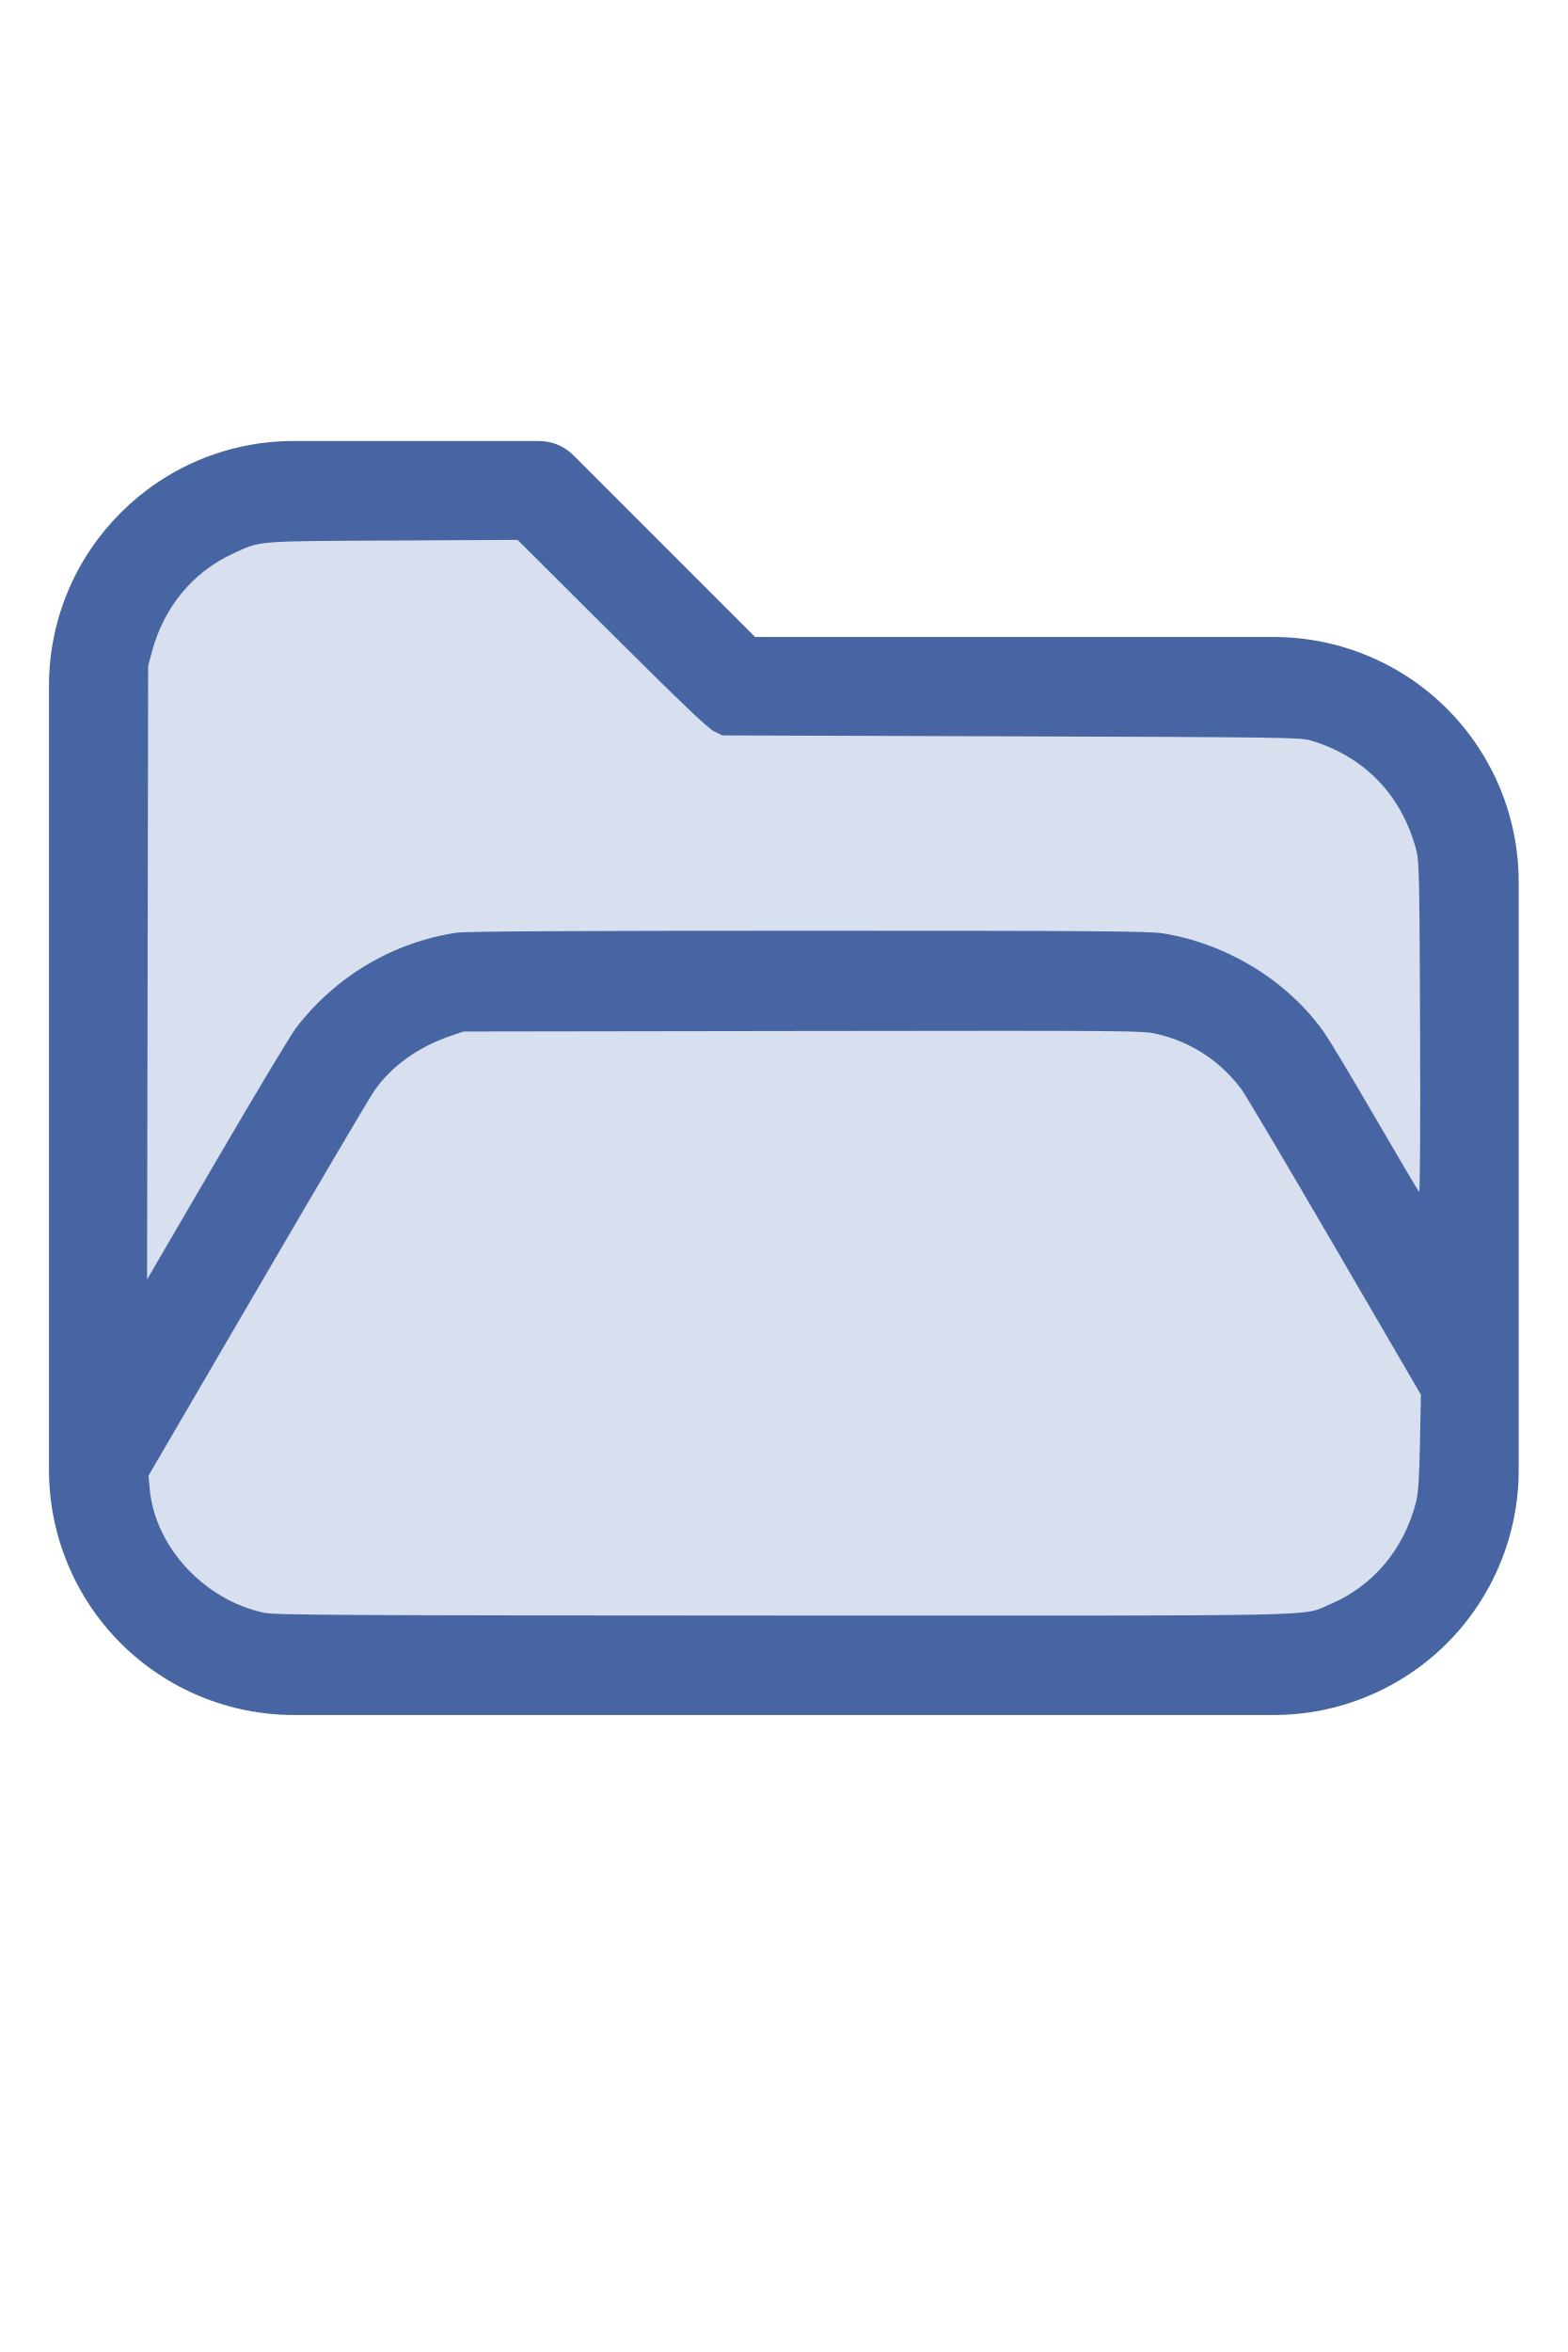
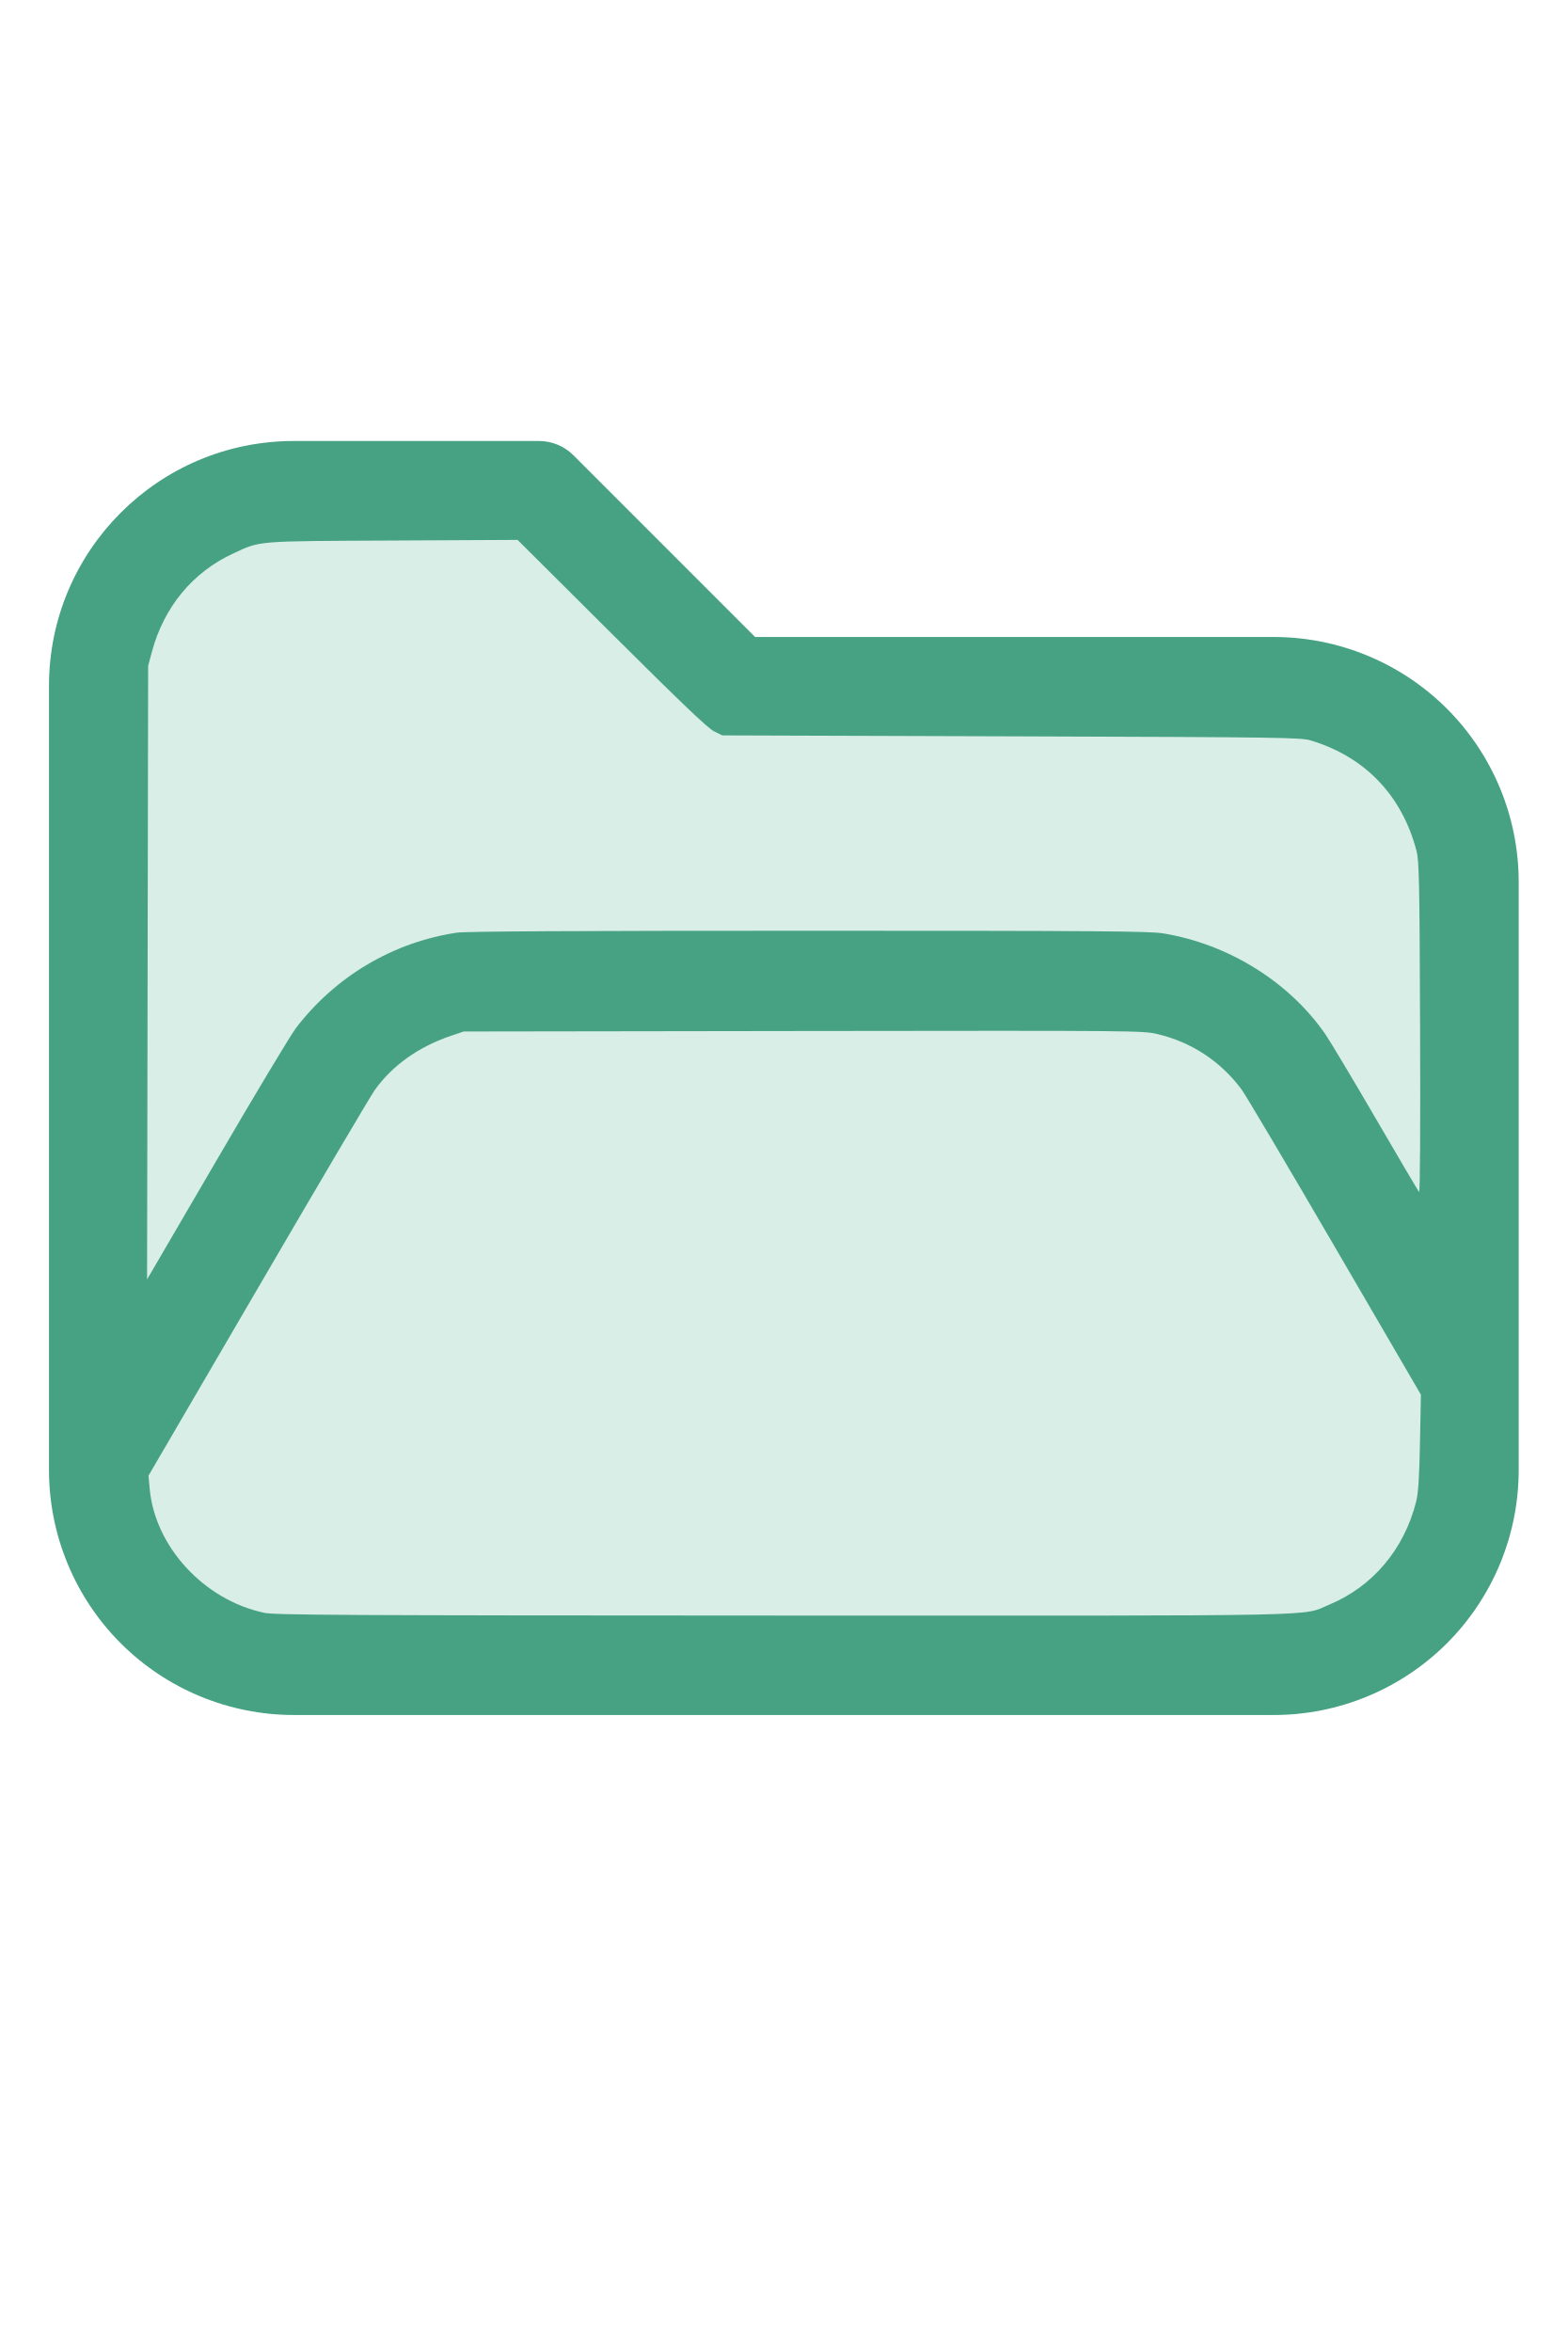
<svg xmlns="http://www.w3.org/2000/svg" version="1.1" width="16" height="24" viewBox="0 0 32 32" xml:space="preserve">
-   <g style="fill:#4665A2;">
+   <g style="fill:#46A283;">
    <path d="M1,5.998l0,16.002c-0,1.326 0.527,2.598 1.464,3.536c0.938,0.937 2.21,1.464 3.536,1.464c5.322,0 14.678,-0 20,0c1.326,0 2.598,-0.527 3.536,-1.464c0.937,-0.938 1.464,-2.21 1.464,-3.536c0,-3.486 0,-8.514 0,-12c0,-1.326 -0.527,-2.598 -1.464,-3.536c-0.938,-0.937 -2.21,-1.464 -3.536,-1.464c-0,0 -10.586,0 -10.586,0c0,-0 -3.707,-3.707 -3.707,-3.707c-0.187,-0.188 -0.442,-0.293 -0.707,-0.293l-5.002,0c-2.76,0 -4.998,2.238 -4.998,4.998Zm28,14.415l-3.456,-5.925c-0.538,-0.921 -1.524,-1.488 -2.591,-1.488c-0,0 -12.905,0 -12.906,0c-1.067,0 -2.053,0.567 -2.591,1.488l-4.453,7.635c0.03,0.751 0.342,1.465 0.876,1.998c0.562,0.563 1.325,0.879 2.121,0.879l20,0c0.796,0 1.559,-0.316 2.121,-0.879c0.563,-0.562 0.879,-1.325 0.879,-2.121l0,-1.587Zm0,-3.969l0,-6.444c0,-0.796 -0.316,-1.559 -0.879,-2.121c-0.562,-0.563 -1.325,-0.879 -2.121,-0.879c-7.738,0 -11,0 -11,0c-0.265,0 -0.52,-0.105 -0.707,-0.293c-0,0 -3.707,-3.707 -3.707,-3.707c-0,0 -4.588,0 -4.588,0c-1.656,0 -2.998,1.342 -2.998,2.998l0,12.16l2.729,-4.677c0.896,-1.536 2.54,-2.481 4.318,-2.481c3.354,0 9.552,0 12.906,0c1.778,0 3.422,0.945 4.318,2.481l1.729,2.963Z" id="path2" />
  </g>
-   <g style="fill:#D8DFEE;stroke-width:0;">
+   <g style="fill:#D8EEE7;stroke-width:0;">
    <path d="M 5.388,24.913 C 4.16,24.651 3.157,23.559 3.054,22.371 L 3.031,22.116 5.261,18.294 C 6.487,16.191 7.56,14.373 7.645,14.253 8.004,13.746 8.542,13.363 9.21,13.137 l 0.255,-0.086 6.929,-0.01 c 6.805,-0.009 6.935,-0.008 7.234,0.063 0.696,0.165 1.29,0.557 1.715,1.13 0.082,0.11 0.939,1.557 1.905,3.215 l 1.756,3.014 -0.019,0.972 c -0.014,0.725 -0.034,1.032 -0.078,1.209 -0.243,0.971 -0.887,1.735 -1.772,2.103 -0.588,0.244 0.247,0.227 -11.162,0.224 -9.028,-0.003 -10.364,-0.01 -10.586,-0.057 z" id="path199" />
    <path d="M 3.013,11.85 3.024,5.588 3.102,5.297 C 3.348,4.386 3.936,3.676 4.757,3.297 5.329,3.033 5.181,3.045 8.013,3.031 l 2.552,-0.013 1.919,1.911 c 1.404,1.398 1.964,1.933 2.089,1.995 l 0.171,0.084 5.898,0.019 c 5.553,0.018 5.91,0.023 6.116,0.085 1.102,0.332 1.857,1.118 2.154,2.244 0.056,0.214 0.064,0.564 0.075,3.622 0.008,2.032 -5.42e-4,3.371 -0.02,3.349 -0.018,-0.02 -0.414,-0.691 -0.88,-1.492 -0.466,-0.801 -0.931,-1.578 -1.033,-1.727 -0.736,-1.069 -1.984,-1.844 -3.316,-2.06 -0.28,-0.045 -1.345,-0.053 -7.239,-0.053 -4.714,-1.09e-4 -6.993,0.012 -7.172,0.039 -1.3,0.193 -2.477,0.89 -3.284,1.944 -0.108,0.141 -0.836,1.353 -1.618,2.695 L 3.002,18.111 Z" id="path201" />
  </g>
</svg>
